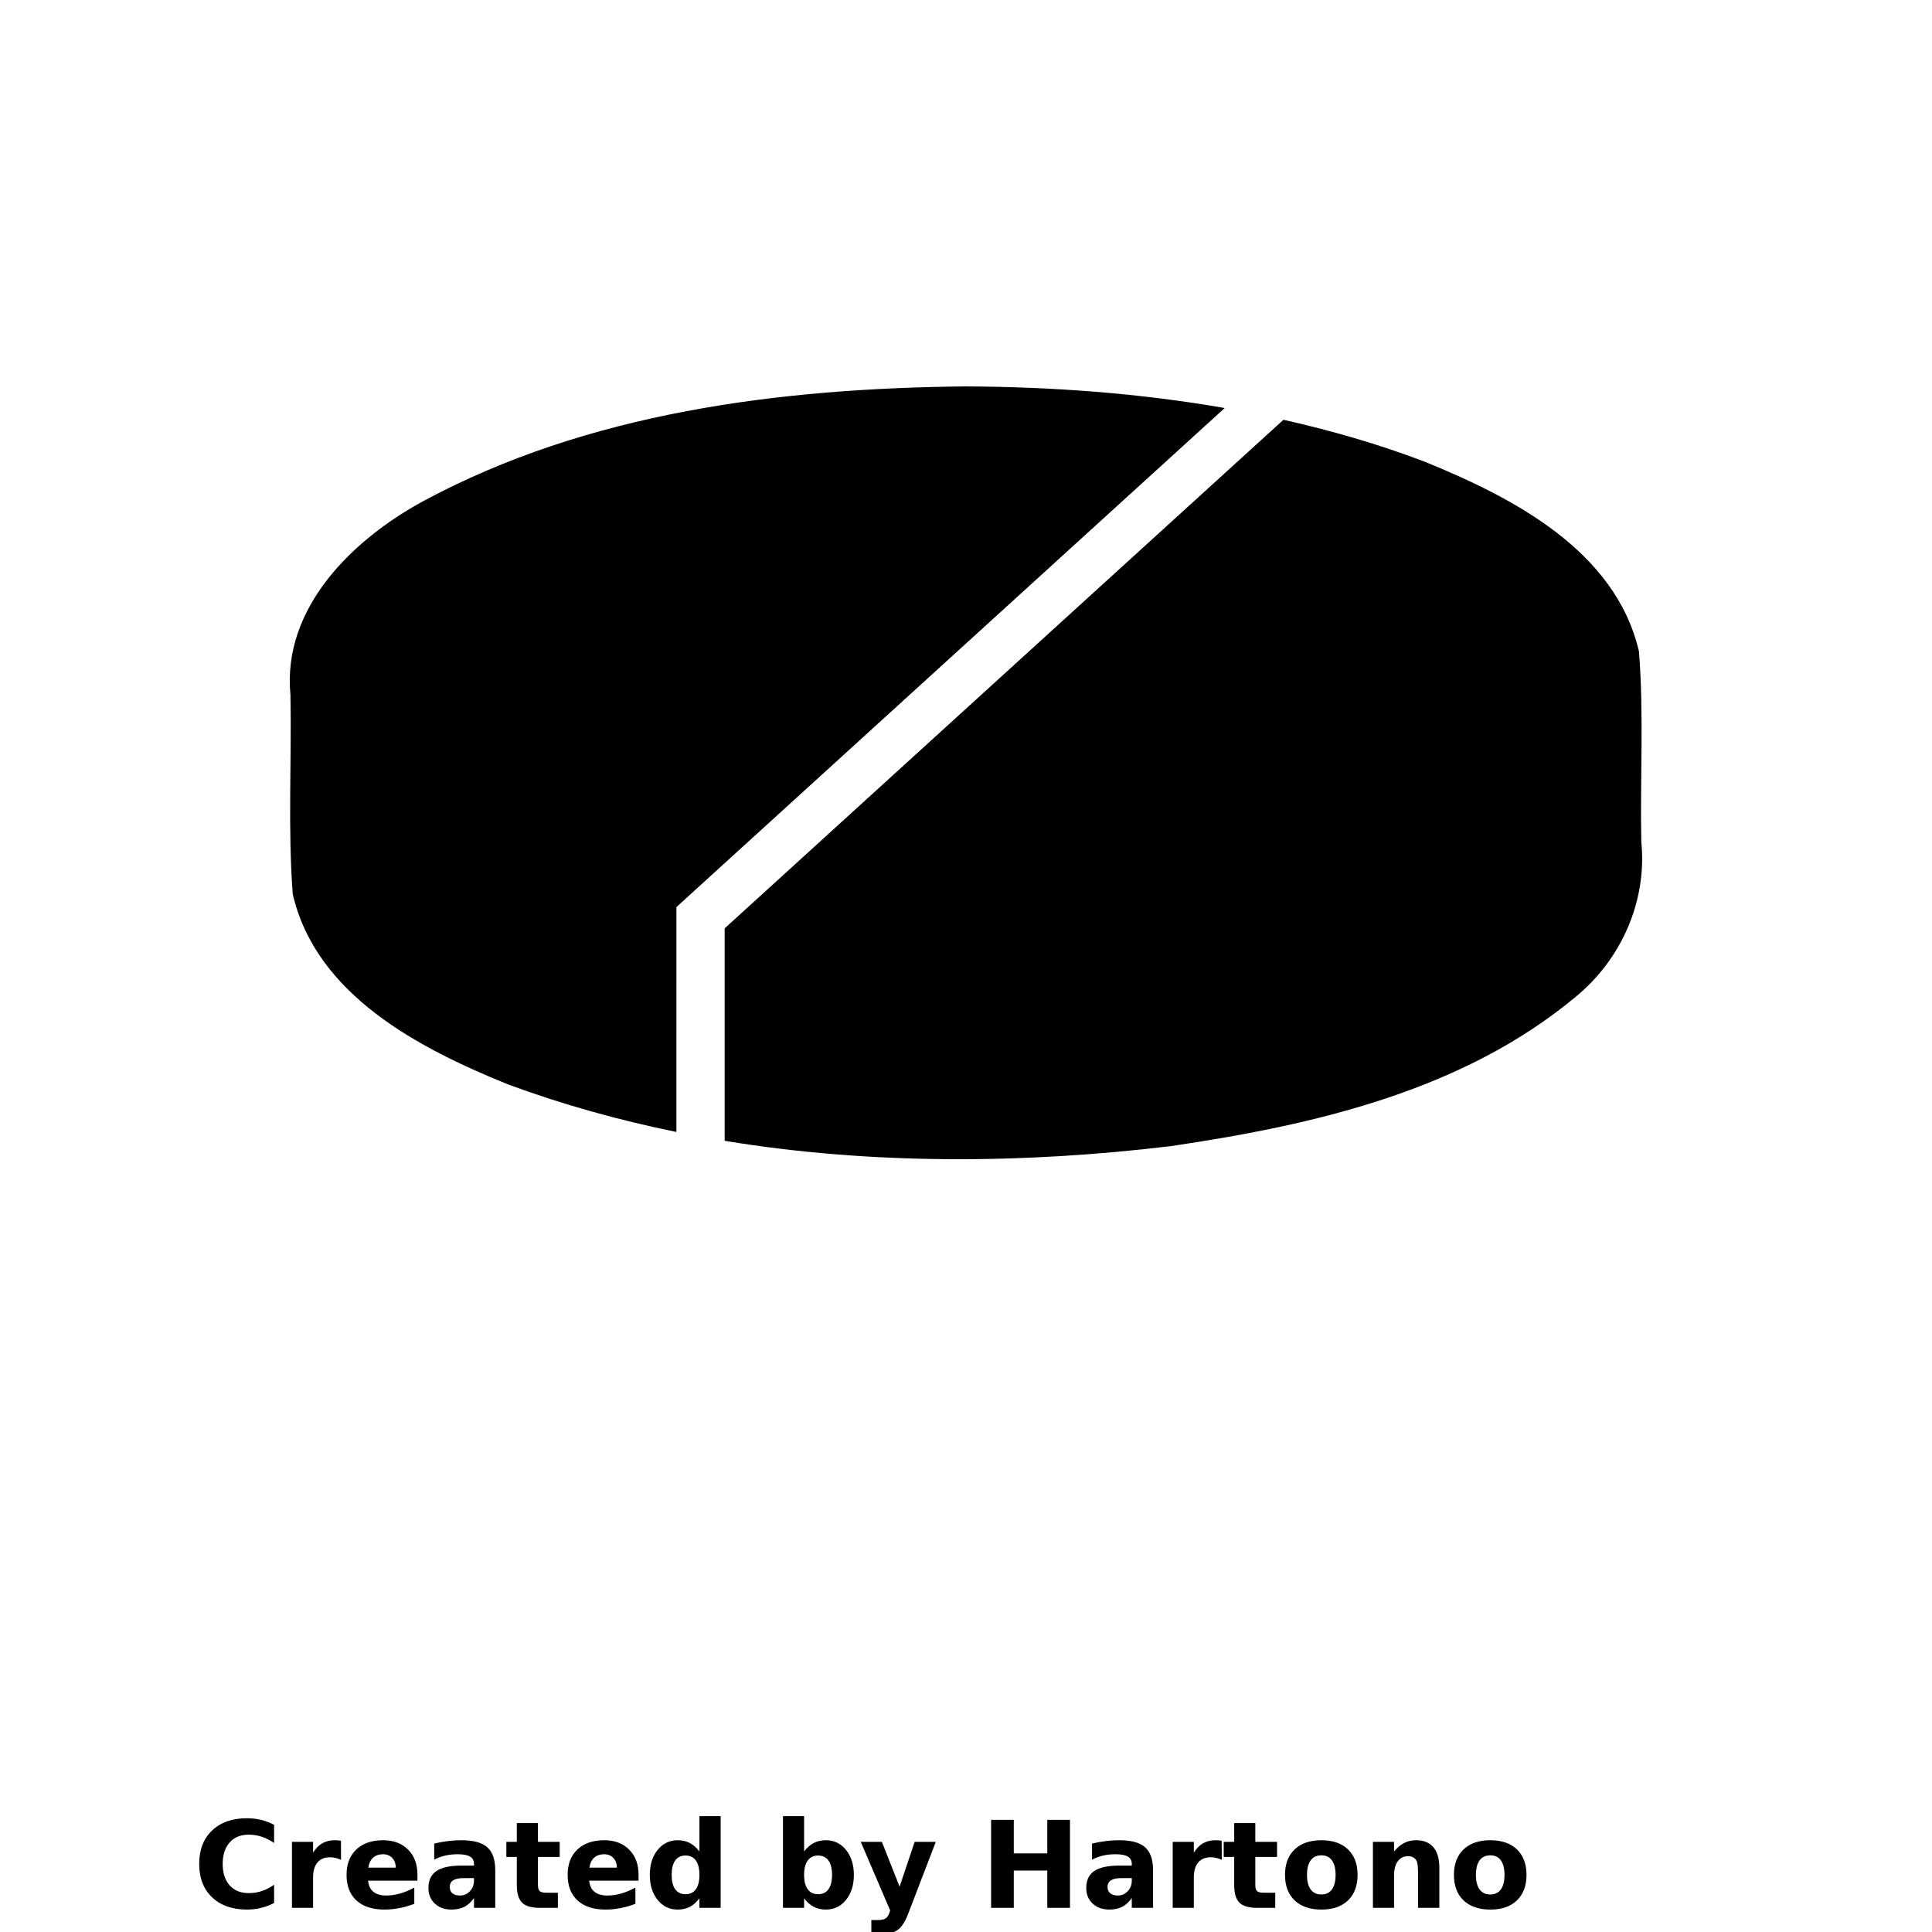
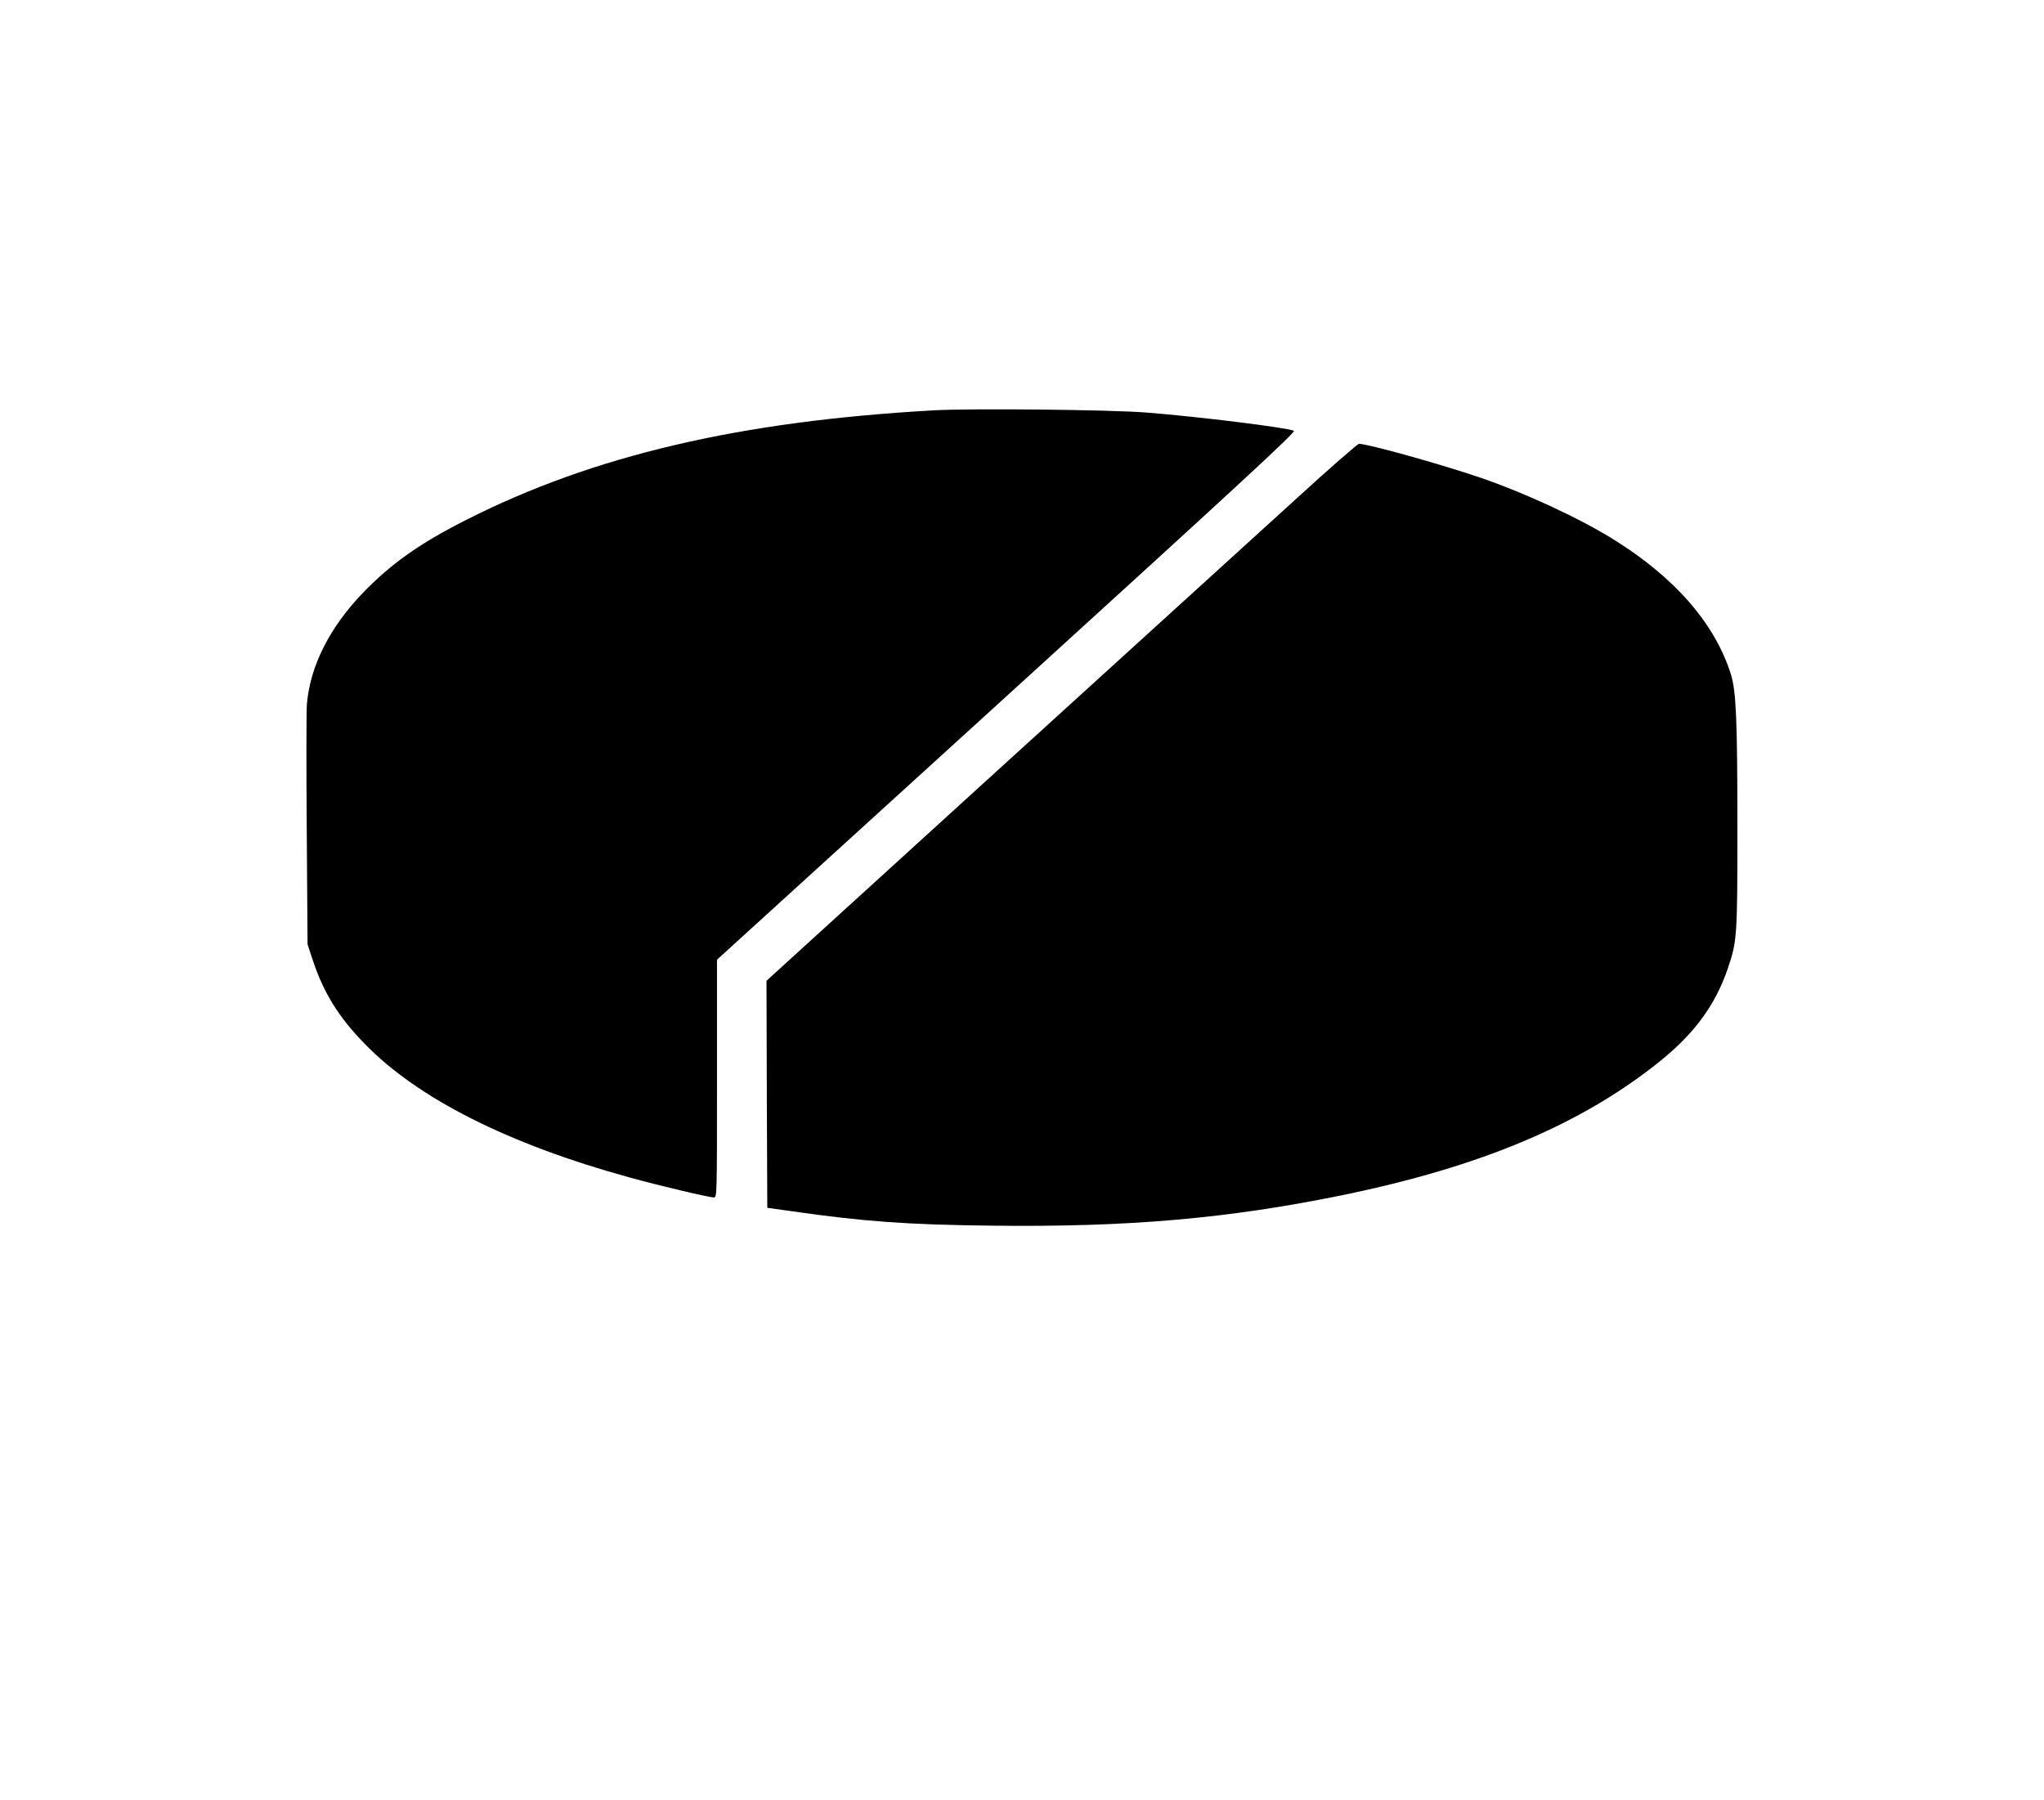
- <svg xmlns="http://www.w3.org/2000/svg" xmlns:xlink="http://www.w3.org/1999/xlink" width="700pt" height="700pt" version="1.1" viewBox="0 0 700 700">
-   <defs>
-     <symbol id="k" overflow="visible">
-       <path d="m29.312-1.75c-1.512 0.781-3.09 1.371-4.734 1.766-1.637 0.406-3.34 0.609-5.109 0.609-5.312 0-9.527-1.484-12.641-4.453-3.106-2.969-4.656-7-4.656-12.094s1.551-9.125 4.656-12.094c3.113-2.969 7.328-4.453 12.641-4.453 1.77 0 3.473 0.199 5.109 0.594 1.645 0.398 3.223 0.992 4.734 1.781v6.594c-1.531-1.039-3.039-1.801-4.516-2.281-1.48-0.488-3.039-0.734-4.672-0.734-2.938 0-5.246 0.945-6.922 2.828-1.68 1.875-2.516 4.465-2.516 7.766 0 3.293 0.836 5.883 2.516 7.766 1.676 1.875 3.984 2.812 6.922 2.812 1.633 0 3.191-0.238 4.672-0.719 1.477-0.488 2.984-1.254 4.516-2.297z" />
-     </symbol>
-     <symbol id="d" overflow="visible">
-       <path d="m21.453-17.406c-0.68-0.312-1.352-0.539-2.016-0.688-0.656-0.156-1.32-0.234-1.984-0.234-1.969 0-3.484 0.633-4.547 1.891-1.055 1.262-1.578 3.07-1.578 5.422v11.016h-7.656v-23.922h7.656v3.922c0.977-1.562 2.102-2.703 3.375-3.422 1.281-0.719 2.812-1.078 4.594-1.078 0.25 0 0.523 0.012 0.828 0.031 0.301 0.023 0.734 0.07 1.297 0.141z" />
-     </symbol>
-     <symbol id="c" overflow="visible">
-       <path d="m27.562-12.031v2.188h-17.891c0.188 1.793 0.832 3.137 1.938 4.031 1.113 0.898 2.672 1.344 4.672 1.344 1.602 0 3.25-0.234 4.938-0.703 1.688-0.477 3.422-1.203 5.203-2.172v5.891c-1.805 0.688-3.609 1.203-5.422 1.547-1.812 0.352-3.621 0.531-5.422 0.531-4.336 0-7.703-1.098-10.109-3.297-2.398-2.207-3.594-5.297-3.594-9.266 0-3.906 1.176-6.973 3.531-9.203 2.363-2.238 5.609-3.359 9.734-3.359 3.758 0 6.769 1.137 9.031 3.406 2.258 2.262 3.391 5.281 3.391 9.062zm-7.859-2.531c0-1.457-0.43-2.629-1.281-3.516-0.844-0.895-1.949-1.344-3.312-1.344-1.492 0-2.699 0.418-3.625 1.25-0.918 0.836-1.492 2.039-1.719 3.609z" />
-     </symbol>
-     <symbol id="b" overflow="visible">
-       <path d="m14.391-10.766c-1.594 0-2.793 0.273-3.594 0.812-0.805 0.543-1.203 1.34-1.203 2.391 0 0.969 0.32 1.73 0.969 2.281 0.645 0.543 1.547 0.812 2.703 0.812 1.438 0 2.644-0.516 3.625-1.547 0.988-1.031 1.484-2.32 1.484-3.875v-0.875zm11.688-2.891v13.656h-7.703v-3.547c-1.031 1.449-2.188 2.508-3.469 3.172s-2.84 1-4.672 1c-2.481 0-4.496-0.723-6.047-2.172-1.543-1.445-2.312-3.32-2.312-5.625 0-2.812 0.961-4.867 2.891-6.172 1.938-1.312 4.969-1.969 9.094-1.969h4.516v-0.609c0-1.207-0.48-2.094-1.438-2.656-0.949-0.562-2.438-0.844-4.469-0.844-1.637 0-3.156 0.168-4.562 0.5-1.406 0.324-2.719 0.812-3.938 1.469v-5.828c1.645-0.406 3.289-0.707 4.938-0.906 1.656-0.207 3.305-0.312 4.953-0.312 4.32 0 7.438 0.855 9.344 2.562 1.914 1.699 2.875 4.461 2.875 8.281z" />
-     </symbol>
-     <symbol id="a" overflow="visible">
-       <path d="m12.031-30.719v6.797h7.875v5.469h-7.875v10.141c0 1.117 0.219 1.871 0.656 2.266 0.438 0.387 1.312 0.578 2.625 0.578h3.938v5.469h-6.562c-3.023 0-5.164-0.629-6.422-1.891-1.262-1.258-1.891-3.398-1.891-6.422v-10.141h-3.797v-5.469h3.797v-6.797z" />
-     </symbol>
-     <symbol id="i" overflow="visible">
-       <path d="m19.953-20.422v-12.812h7.688v33.234h-7.688v-3.453c-1.055 1.406-2.215 2.438-3.484 3.094-1.273 0.656-2.742 0.984-4.406 0.984-2.949 0-5.371-1.172-7.266-3.516-1.887-2.344-2.828-5.359-2.828-9.047s0.941-6.703 2.828-9.047c1.895-2.344 4.316-3.516 7.266-3.516 1.656 0 3.117 0.336 4.391 1 1.281 0.656 2.445 1.684 3.5 3.078zm-5.047 15.484c1.645 0 2.894-0.598 3.75-1.797 0.863-1.195 1.297-2.93 1.297-5.203 0-2.281-0.434-4.019-1.297-5.219-0.855-1.195-2.106-1.797-3.75-1.797-1.625 0-2.871 0.602-3.734 1.797-0.855 1.199-1.281 2.938-1.281 5.219 0 2.273 0.426 4.008 1.281 5.203 0.863 1.199 2.109 1.797 3.734 1.797z" />
-     </symbol>
-     <symbol id="h" overflow="visible">
-       <path d="m16.406-4.938c1.633 0 2.883-0.598 3.75-1.797 0.863-1.195 1.297-2.93 1.297-5.203 0-2.281-0.434-4.019-1.297-5.219-0.867-1.195-2.117-1.797-3.75-1.797-1.637 0-2.891 0.605-3.766 1.812-0.875 1.199-1.312 2.934-1.312 5.203 0 2.262 0.438 3.996 1.312 5.203 0.875 1.199 2.129 1.797 3.766 1.797zm-5.078-15.484c1.051-1.395 2.219-2.422 3.5-3.078 1.281-0.664 2.754-1 4.422-1 2.945 0 5.367 1.172 7.266 3.516 1.895 2.344 2.844 5.359 2.844 9.047s-0.949 6.703-2.844 9.047c-1.898 2.344-4.32 3.516-7.266 3.516-1.668 0-3.141-0.336-4.422-1s-2.449-1.691-3.5-3.078v3.453h-7.656v-33.234h7.656z" />
-     </symbol>
-     <symbol id="g" overflow="visible">
-       <path d="m0.531-23.922h7.656l6.422 16.234 5.469-16.234h7.656l-10.062 26.188c-1.012 2.664-2.195 4.523-3.547 5.578-1.344 1.062-3.121 1.594-5.328 1.594h-4.422v-5.016h2.391c1.301 0 2.242-0.211 2.828-0.625 0.594-0.406 1.055-1.148 1.391-2.219l0.203-0.656z" />
-     </symbol>
-     <symbol id="f" overflow="visible">
-       <path d="m4.016-31.891h8.219v12.156h12.141v-12.156h8.219v31.891h-8.219v-13.516h-12.141v13.516h-8.219z" />
-     </symbol>
-     <symbol id="e" overflow="visible">
-       <path d="m15.062-19.031c-1.699 0-2.996 0.609-3.891 1.828-0.887 1.219-1.328 2.977-1.328 5.266 0 2.293 0.441 4.047 1.328 5.266 0.895 1.219 2.191 1.828 3.891 1.828 1.664 0 2.938-0.609 3.812-1.828 0.883-1.219 1.328-2.973 1.328-5.266 0-2.289-0.445-4.047-1.328-5.266-0.875-1.219-2.148-1.828-3.812-1.828zm0-5.469c4.113 0 7.328 1.109 9.641 3.328s3.469 5.297 3.469 9.234c0 3.93-1.156 7.008-3.469 9.234-2.312 2.219-5.527 3.328-9.641 3.328-4.137 0-7.371-1.109-9.703-3.328-2.324-2.227-3.484-5.305-3.484-9.234 0-3.938 1.16-7.016 3.484-9.234 2.332-2.219 5.566-3.328 9.703-3.328z" />
-     </symbol>
-     <symbol id="j" overflow="visible">
-       <path d="m27.734-14.562v14.562h-7.703v-11.156c0-2.062-0.047-3.484-0.141-4.266-0.086-0.781-0.242-1.359-0.469-1.734-0.305-0.5-0.711-0.883-1.219-1.156-0.512-0.281-1.094-0.422-1.75-0.422-1.594 0-2.852 0.617-3.766 1.844-0.906 1.23-1.359 2.938-1.359 5.125v11.766h-7.656v-23.922h7.656v3.5c1.145-1.395 2.363-2.422 3.656-3.078 1.301-0.664 2.738-1 4.312-1 2.758 0 4.852 0.852 6.281 2.547 1.438 1.688 2.156 4.152 2.156 7.391z" />
-     </symbol>
-   </defs>
-   <g>
-     <path d="m349.96 140c-67.227 0.688-136.81 9.301-196.79 41.668-25.473 13.879-50.988 38.609-47.934 70.109 0.457 24.055-0.977 48.234 0.836 72.211 8.523 36.664 45.906 55.895 77.906 68.879 19.93 7.375 40.359 13.027 61.094 17.262l0.008-81.477 198.66-180.82c-30.949-5.379-62.5-7.688-93.785-7.828zm115.07 12.082-202.47 184.28v76.98c53.234 8.738 108.1 8.336 161.46 1.949 51.688-7.609 105.85-19.906 146.92-54.16 16.617-13.633 25.914-34.836 23.727-56.266-0.449-22.93 0.965-45.98-0.836-68.828-8.523-36.664-45.906-55.875-77.906-68.859-16.586-6.312-33.625-11.191-50.902-15.09z" />
-     <use x="70" y="691.25" xlink:href="#k" />
-     <use x="102.109" y="691.25" xlink:href="#d" />
-     <use x="123.684" y="691.25" xlink:href="#c" />
-     <use x="153.355" y="691.25" xlink:href="#b" />
-     <use x="182.879" y="691.25" xlink:href="#a" />
-     <use x="203.793" y="691.25" xlink:href="#c" />
-     <use x="233.465" y="691.25" xlink:href="#i" />
-     <use x="280.012" y="691.25" xlink:href="#h" />
-     <use x="311.328" y="691.25" xlink:href="#g" />
-     <use x="355.078" y="691.25" xlink:href="#f" />
-     <use x="391.695" y="691.25" xlink:href="#b" />
-     <use x="421.219" y="691.25" xlink:href="#d" />
-     <use x="442.793" y="691.25" xlink:href="#a" />
-     <use x="463.707" y="691.25" xlink:href="#e" />
-     <use x="493.766" y="691.25" xlink:href="#j" />
-     <use x="524.91" y="691.25" xlink:href="#e" />
+ <svg xmlns="http://www.w3.org/2000/svg" version="1.0" width="1280pt" height="1127pt" viewBox="0 0 1280 1127" preserveAspectRatio="xMidYMid meet">
+   <g transform="translate(0,1127) scale(0.1,-0.1)" fill="#000000" stroke="none">
+     <path d="M5850 8700 c-1218 -68 -2135 -283 -2932 -687 -292 -148 -470 -274 -649 -460 -205 -214 -327 -456 -347 -692 -4 -47 -4 -405 -1 -796 l5 -710 33 -100 c68 -204 161 -355 325 -523 331 -341 896 -627 1655 -836 179 -50 501 -126 531 -126 20 0 20 7 20 745 l0 744 1816 1653 c1450 1320 1812 1654 1797 1660 -55 21 -585 87 -923 114 -228 18 -1087 27 -1330 14z" />
+     <path d="M8125 8153 c-204 -185 -1035 -941 -1848 -1681 l-1477 -1345 2 -711 3 -711 150 -21 c451 -65 724 -85 1260 -91 855 -10 1479 45 2195 192 864 178 1487 440 1979 833 221 177 353 356 432 589 57 169 59 198 59 872 0 684 -8 860 -40 965 -99 318 -349 606 -732 845 -214 134 -559 294 -843 391 -250 85 -699 210 -755 210 -8 0 -182 -151 -385 -337z" />
  </g>
</svg>
